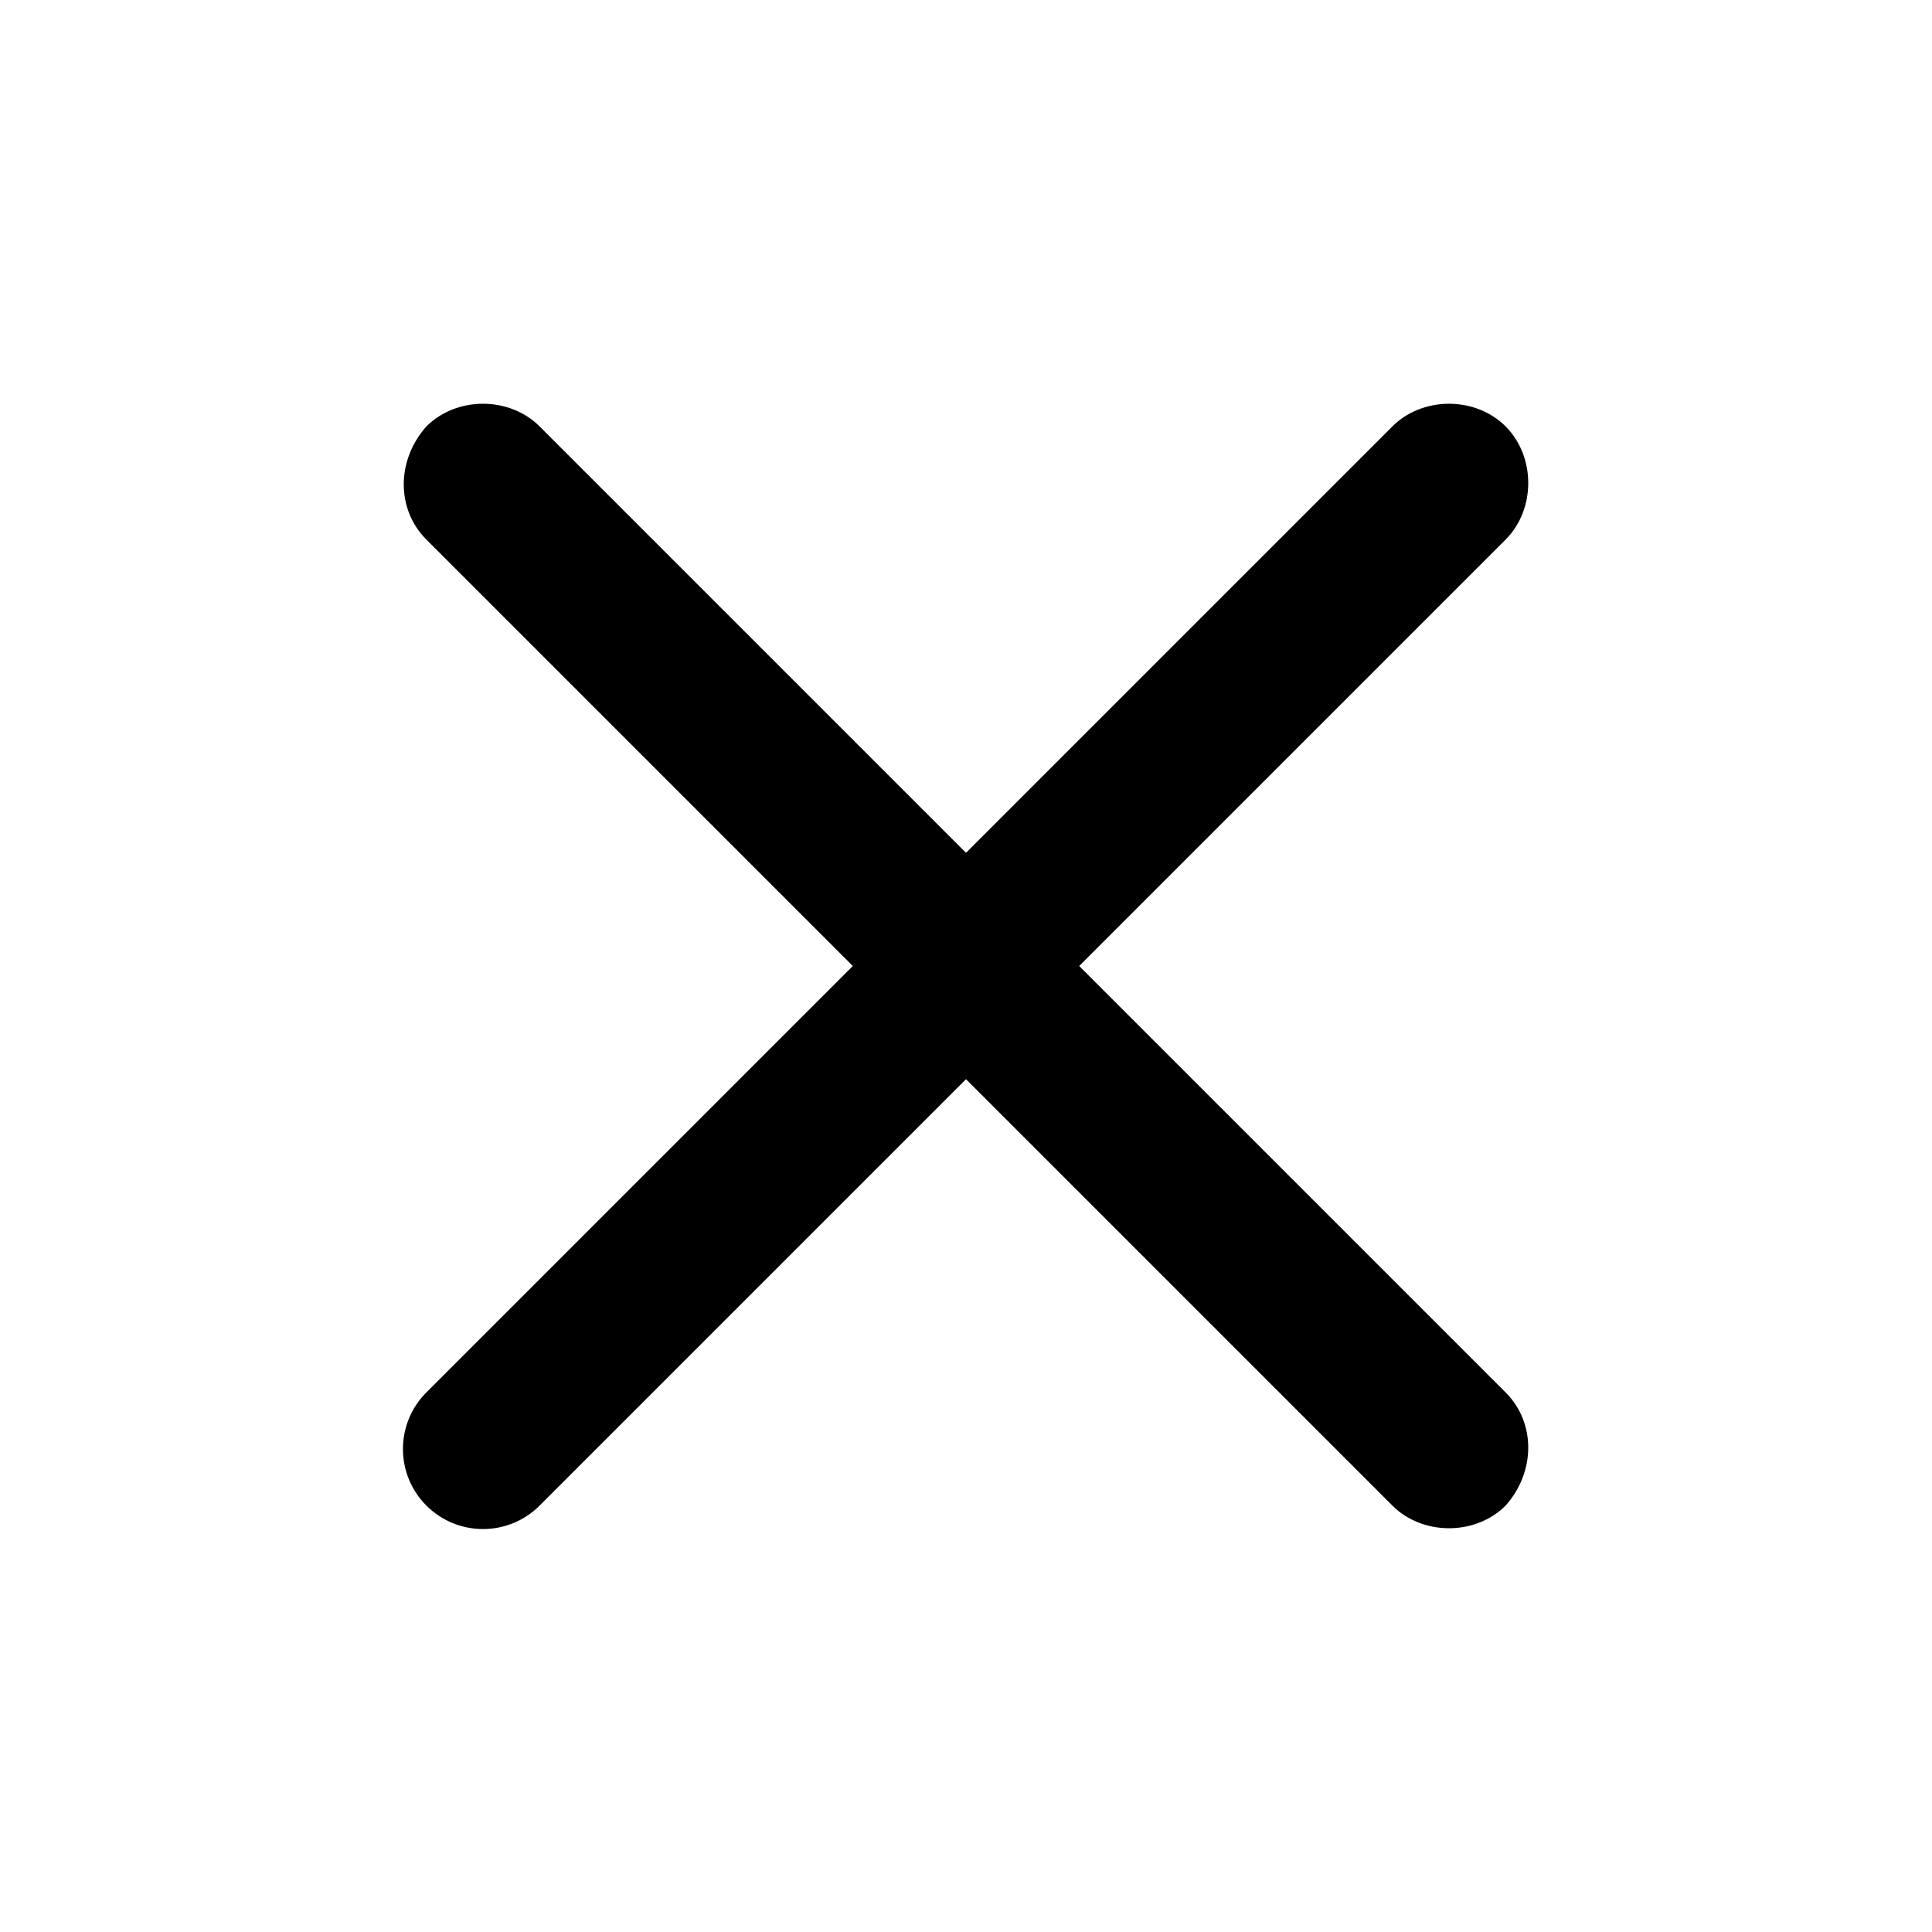
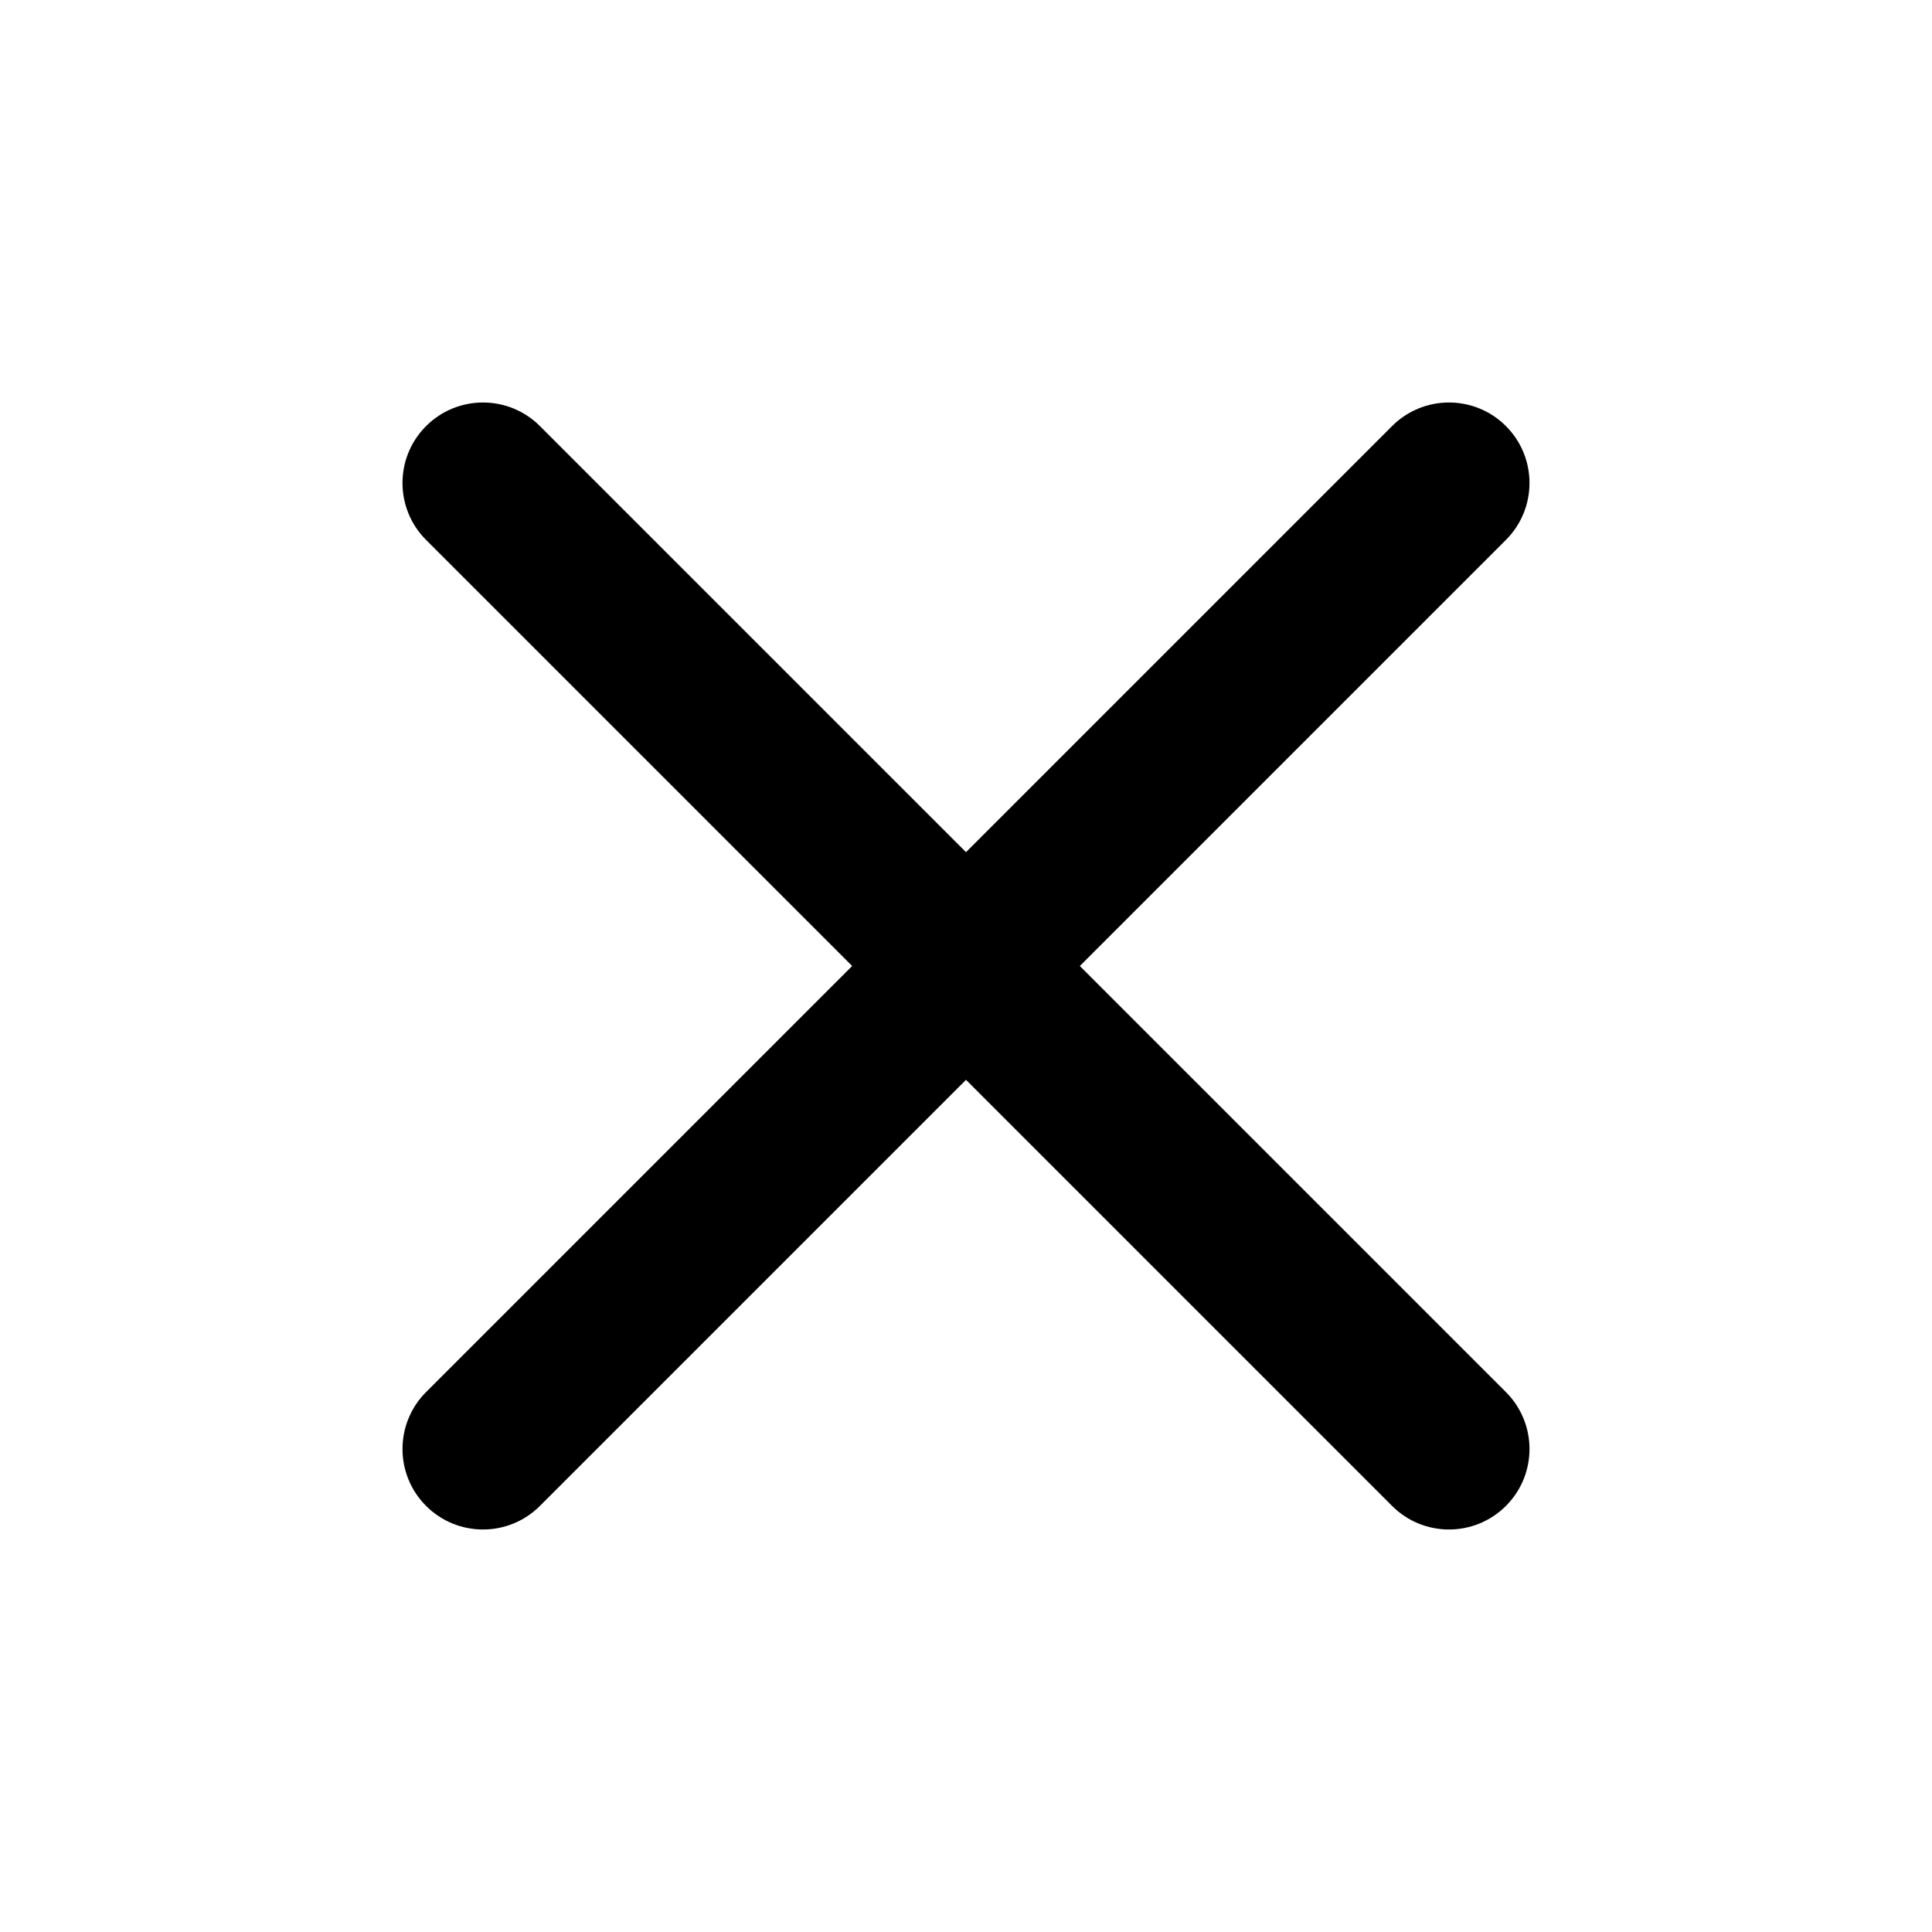
<svg xmlns="http://www.w3.org/2000/svg" viewBox="0 0 512 512">
-   <path fill-rule="nonzero" d="M399 113c8 8 8 22 0 30L286 256l113 113c8 8 8 21 0 30-8 8-22 8-30 0L256 286 143 399a21 21 0 01-30-30l113-113-113-113c-8-8-8-21 0-30 8-8 22-8 30 0l113 113 113-113c8-8 22-8 30 0z" />
+   <path d="M399.085 112.915c8.331 8.331 8.331 21.839 0 30.17L286.17 256l112.915 112.915c8.239 8.239 8.33 21.54.275 29.89l-.275.28c-8.331 8.331-21.839 8.331-30.17 0L256 286.17 143.085 399.085c-8.331 8.331-21.839 8.331-30.17 0-8.331-8.331-8.331-21.839 0-30.17L225.83 256 112.915 143.085c-8.239-8.239-8.33-21.54-.275-29.89l.275-.28c8.331-8.331 21.839-8.331 30.17 0L256 225.83l112.915-112.915c8.331-8.331 21.839-8.331 30.17 0z" fill-rule="nonzero" />
</svg>
